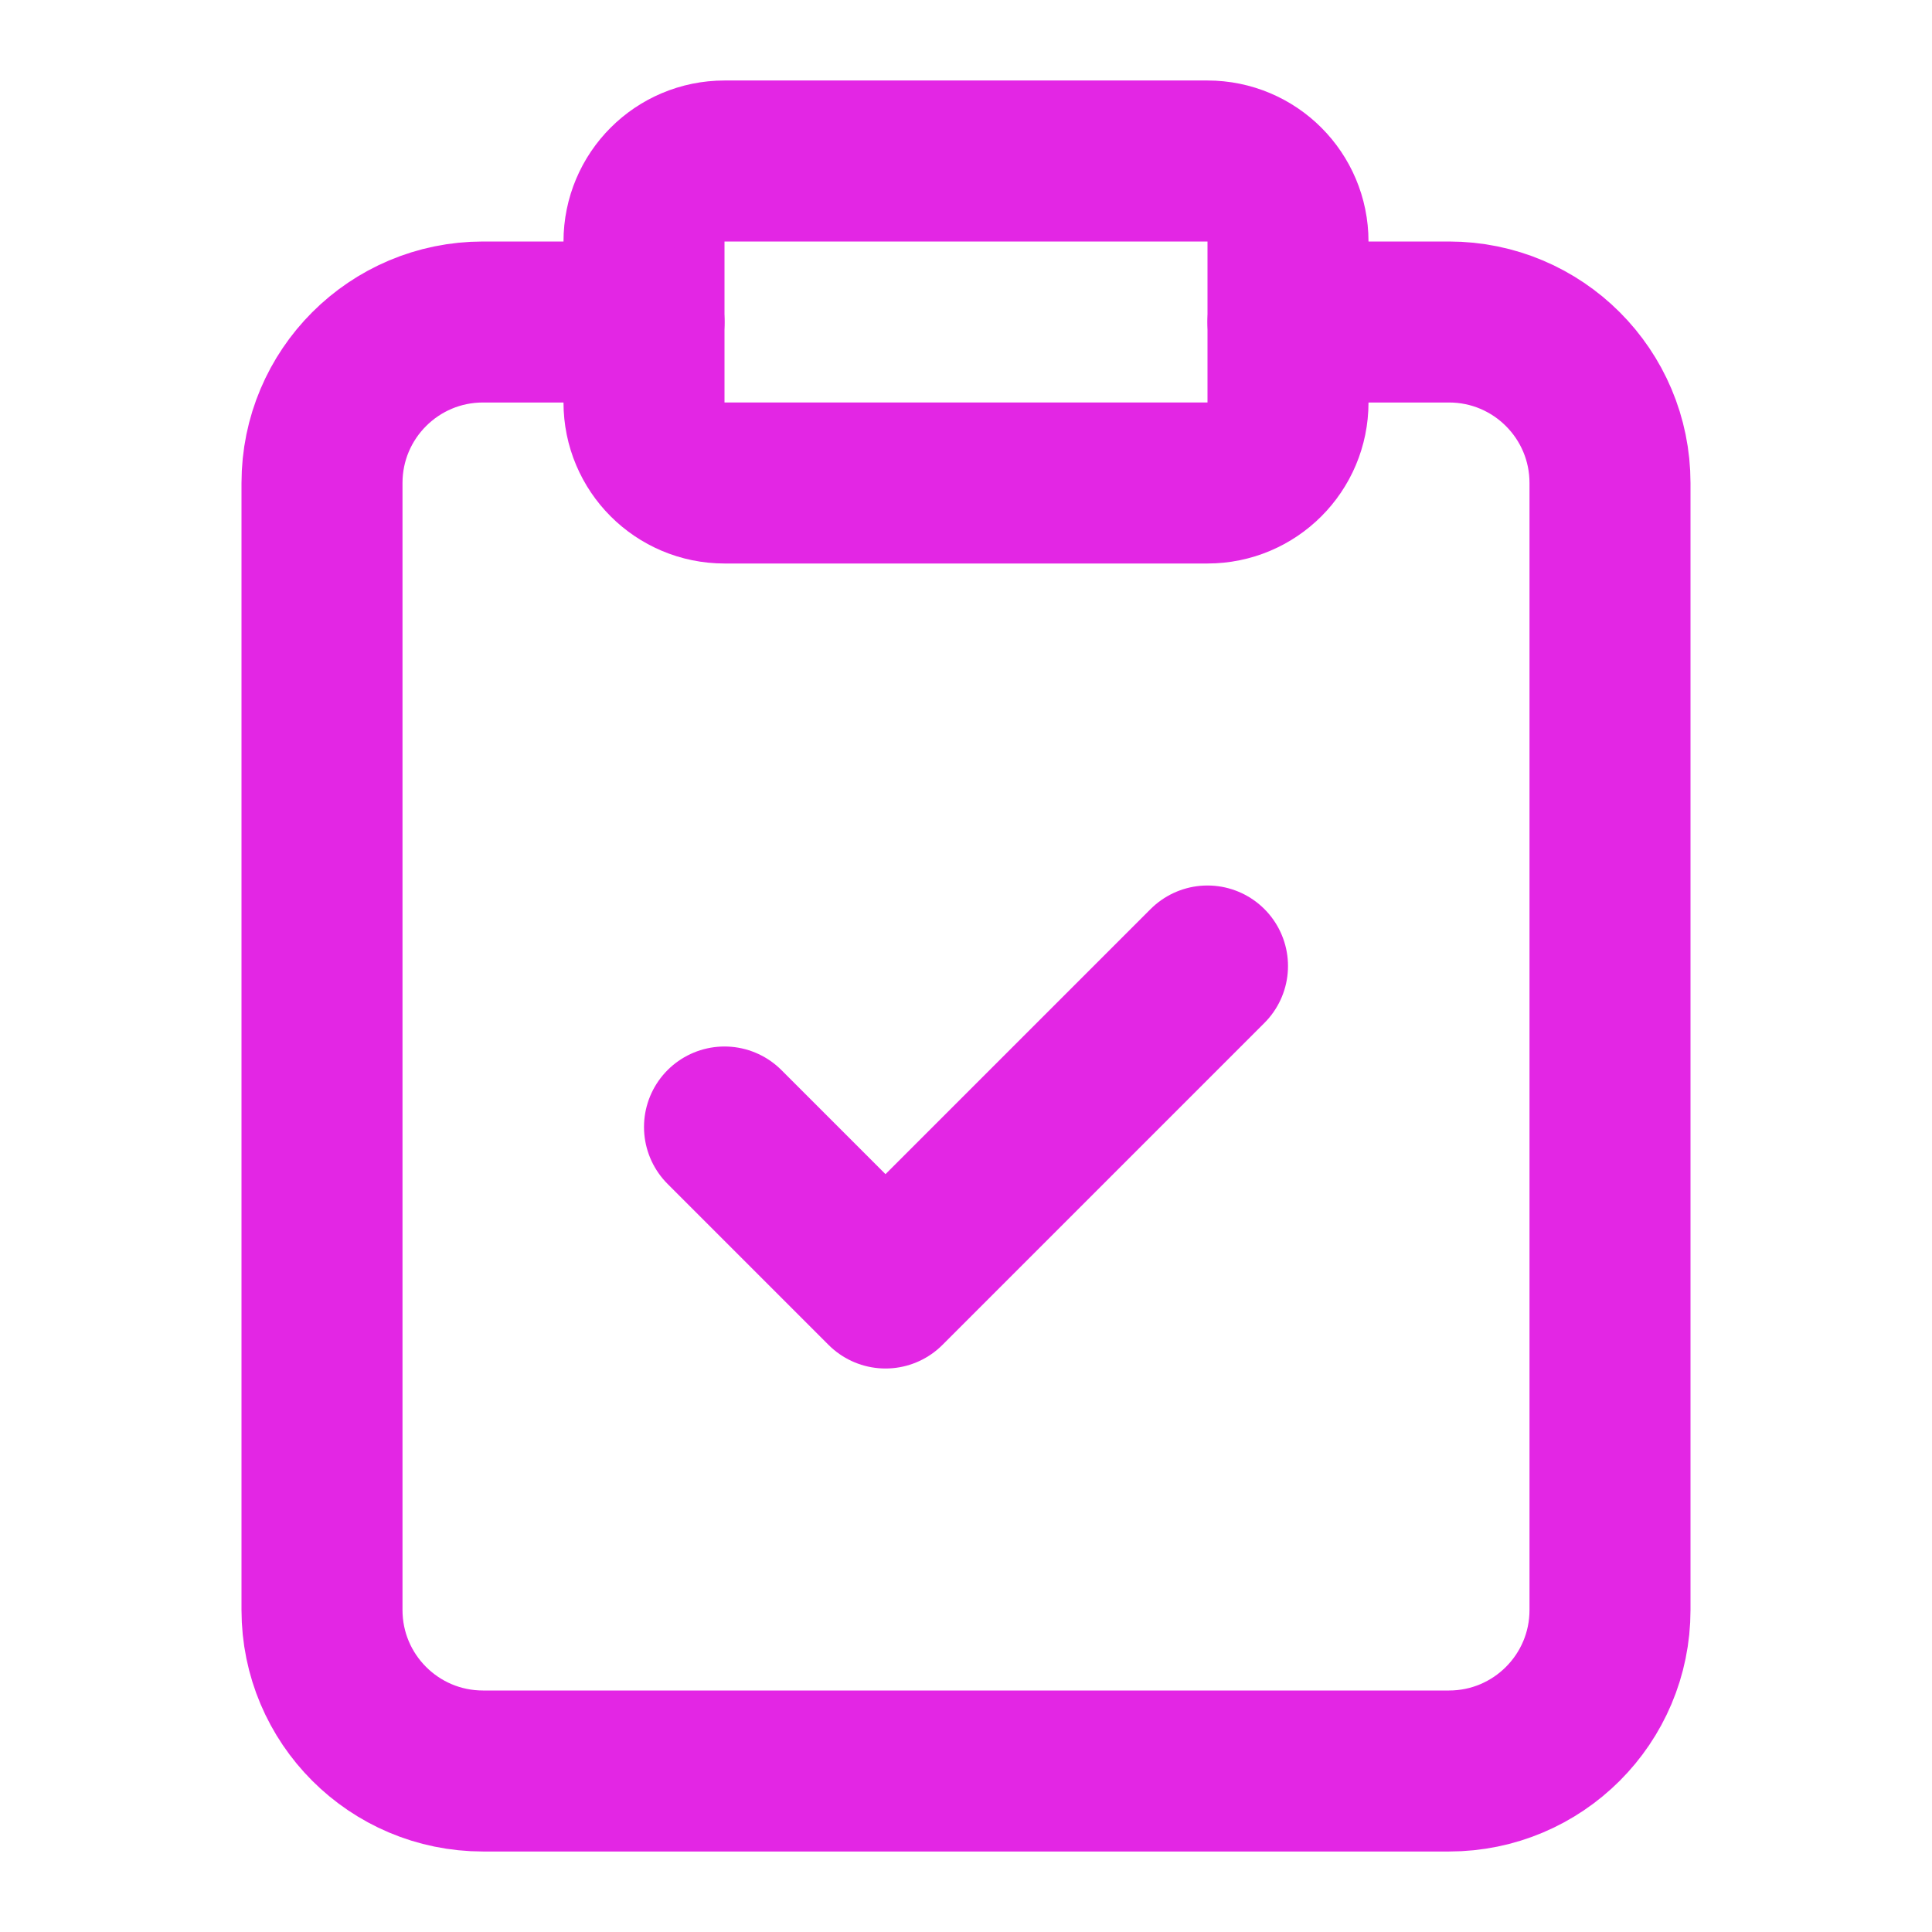
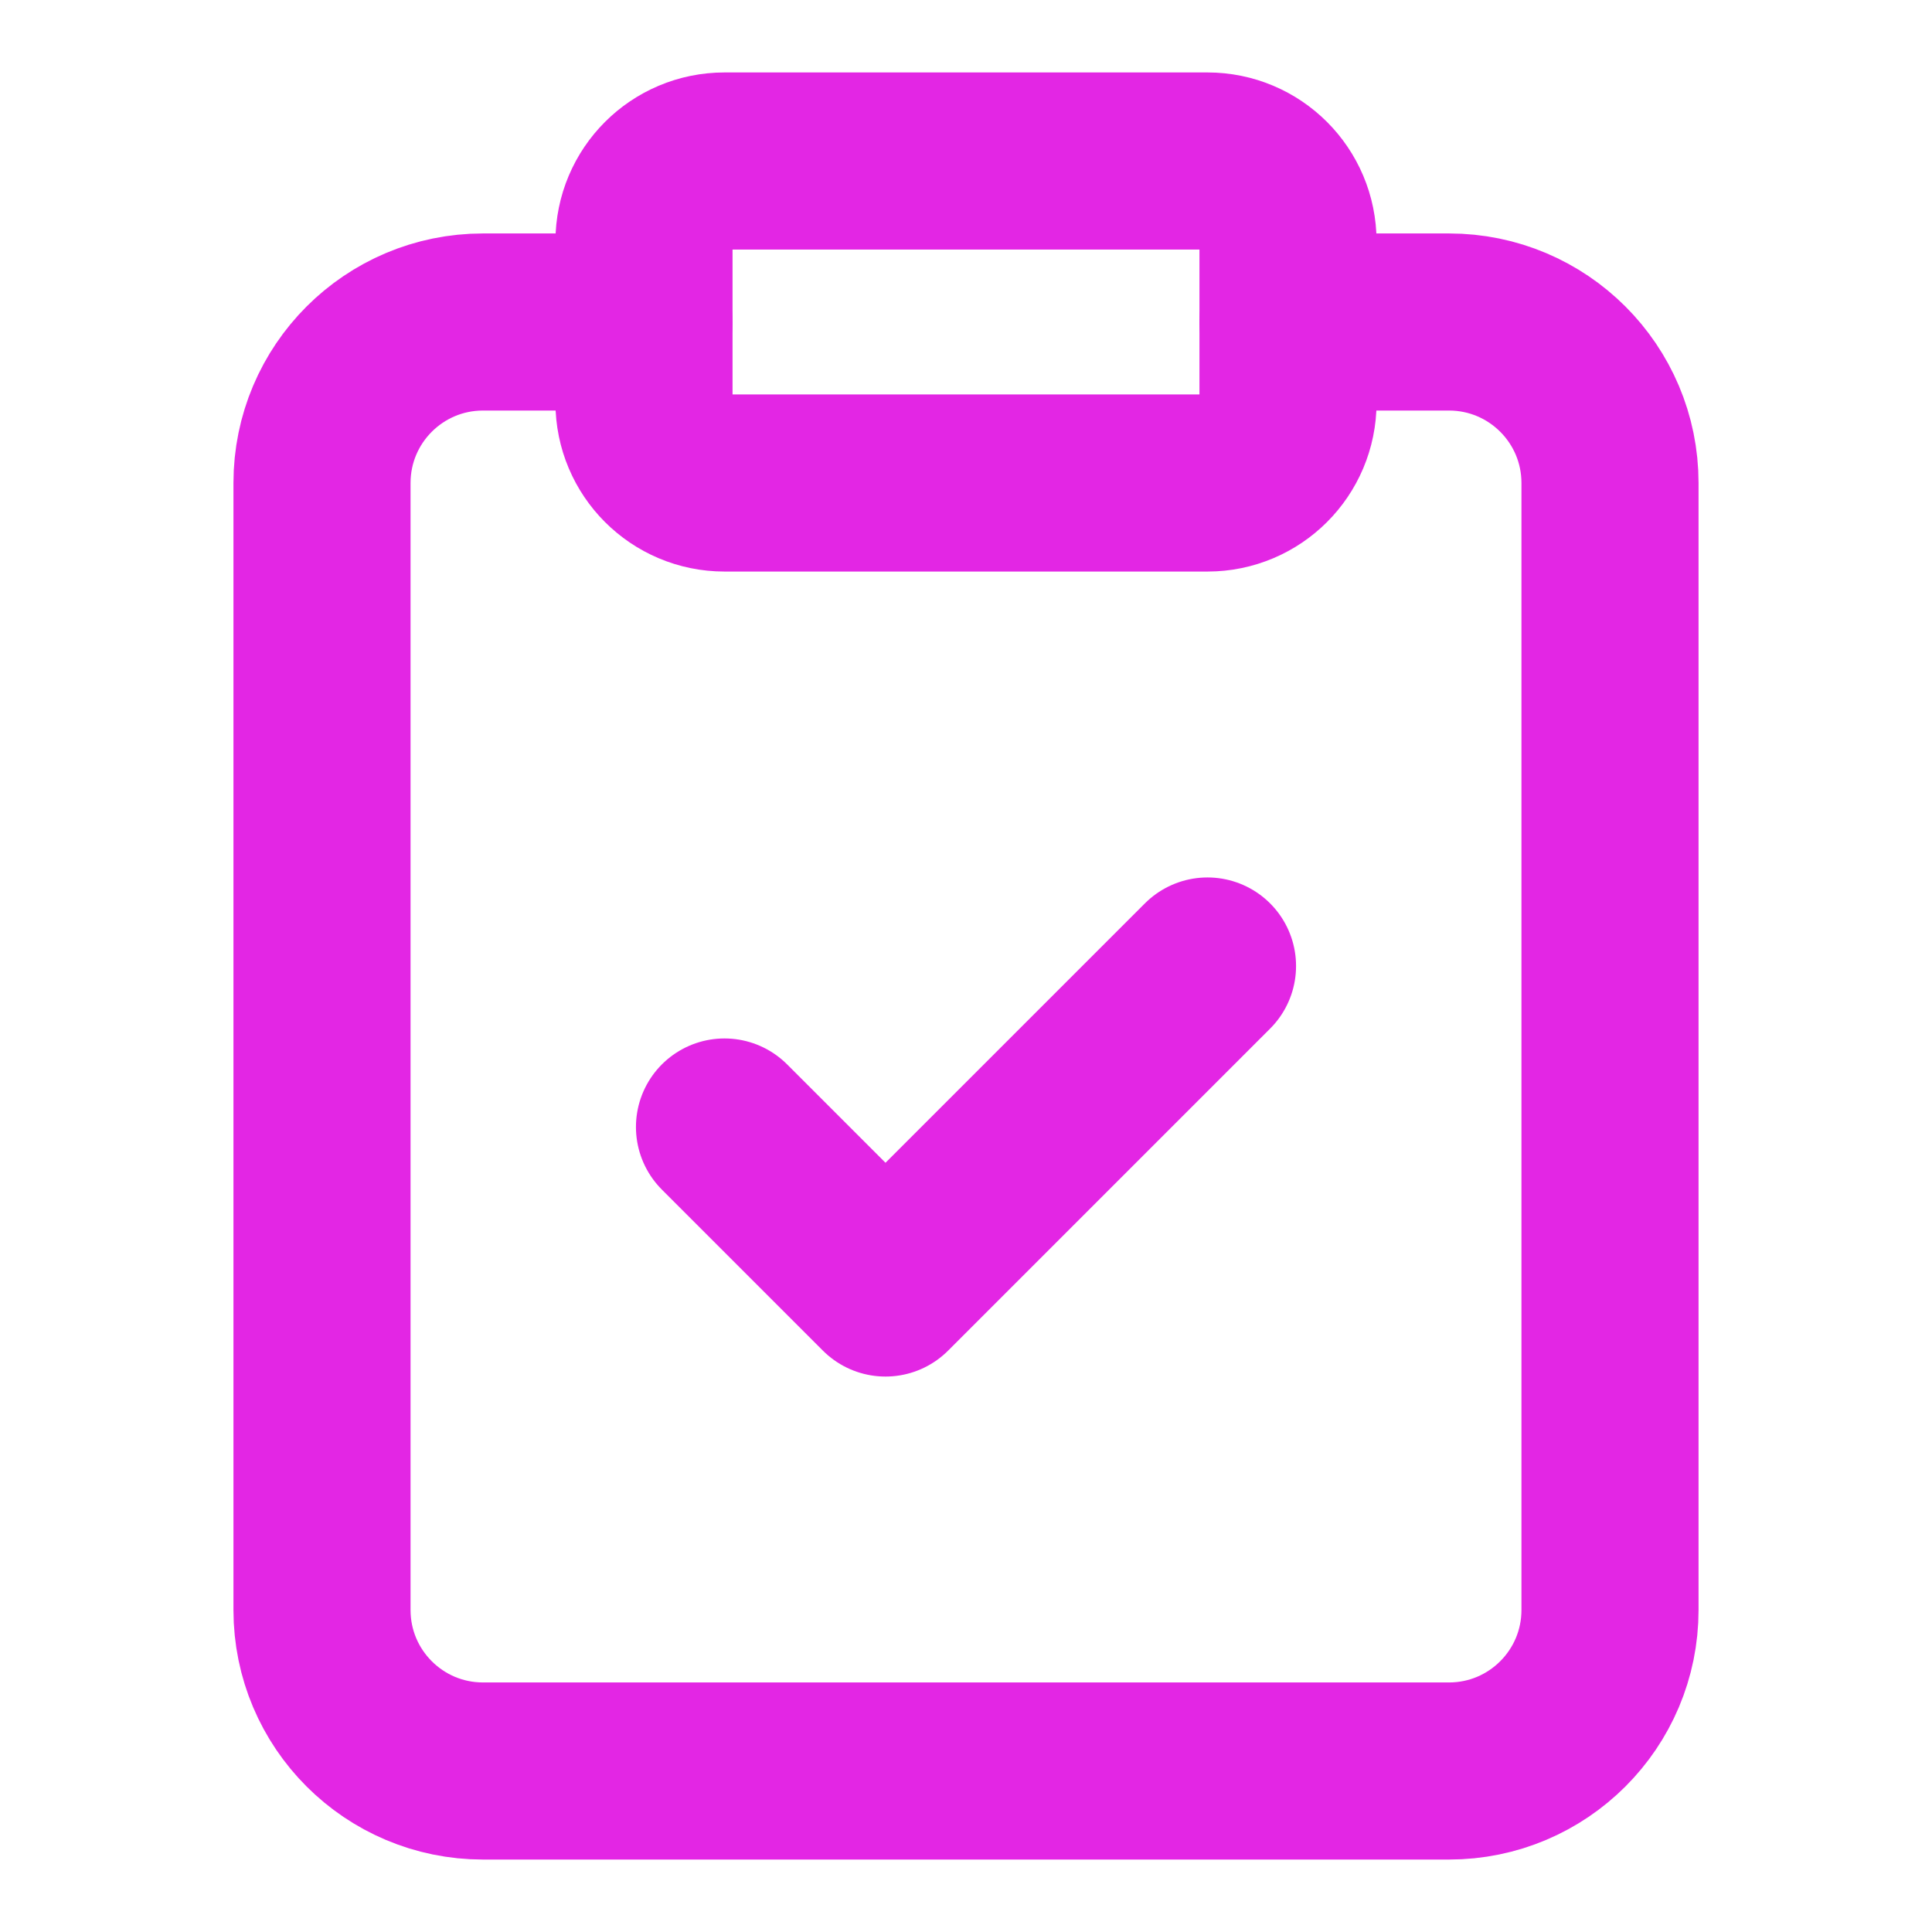
- <svg xmlns="http://www.w3.org/2000/svg" width="24" height="24" viewBox="0 0 24 24" fill="none" stroke="#E326E4" stroke-width="2" stroke-linecap="round" stroke-linejoin="round">
+ <svg xmlns="http://www.w3.org/2000/svg" viewBox="0 0 24 24" fill="none" stroke="#E326E4" stroke-width="2.2" stroke-linecap="round" stroke-linejoin="round">
  <rect width="8" height="4" x="8" y="2" rx="1" ry="1" />
  <path d="M16 4h2a2 2 0 0 1 2 2v14a2 2 0 0 1-2 2H6a2 2 0 0 1-2-2V6a2 2 0 0 1 2-2h2" />
  <path d="m9 14 2 2 4-4" />
</svg>
